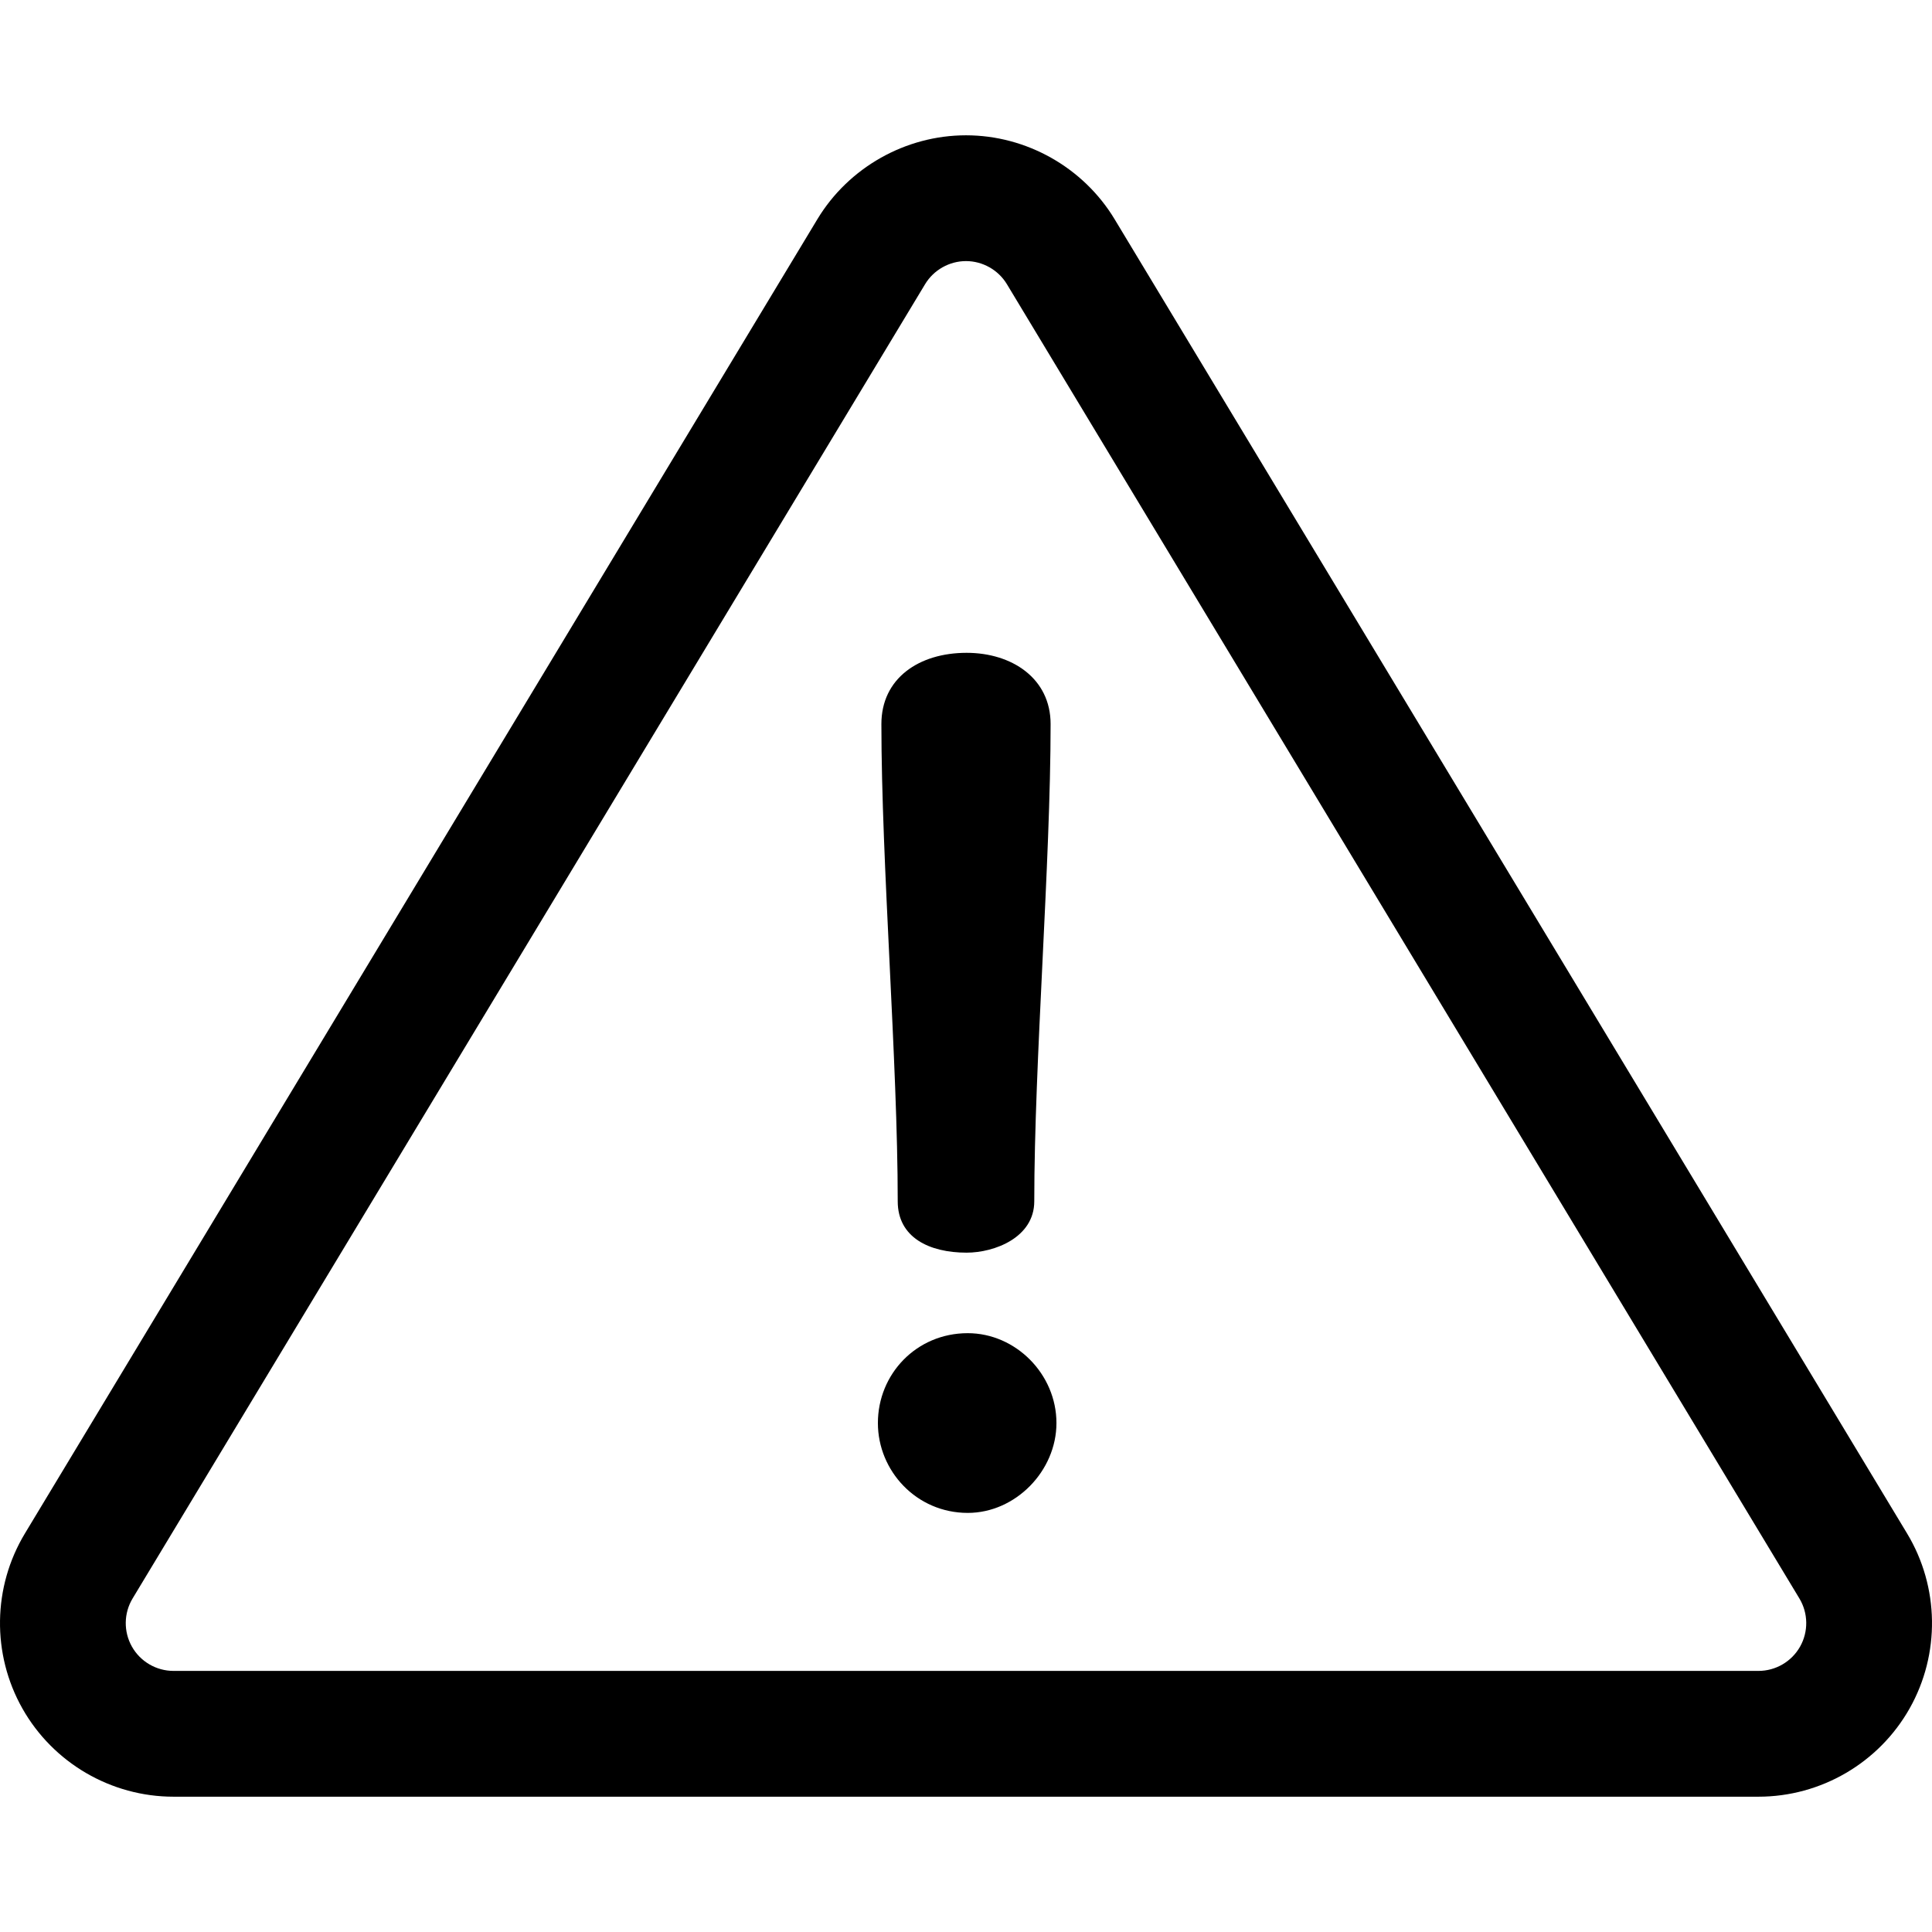
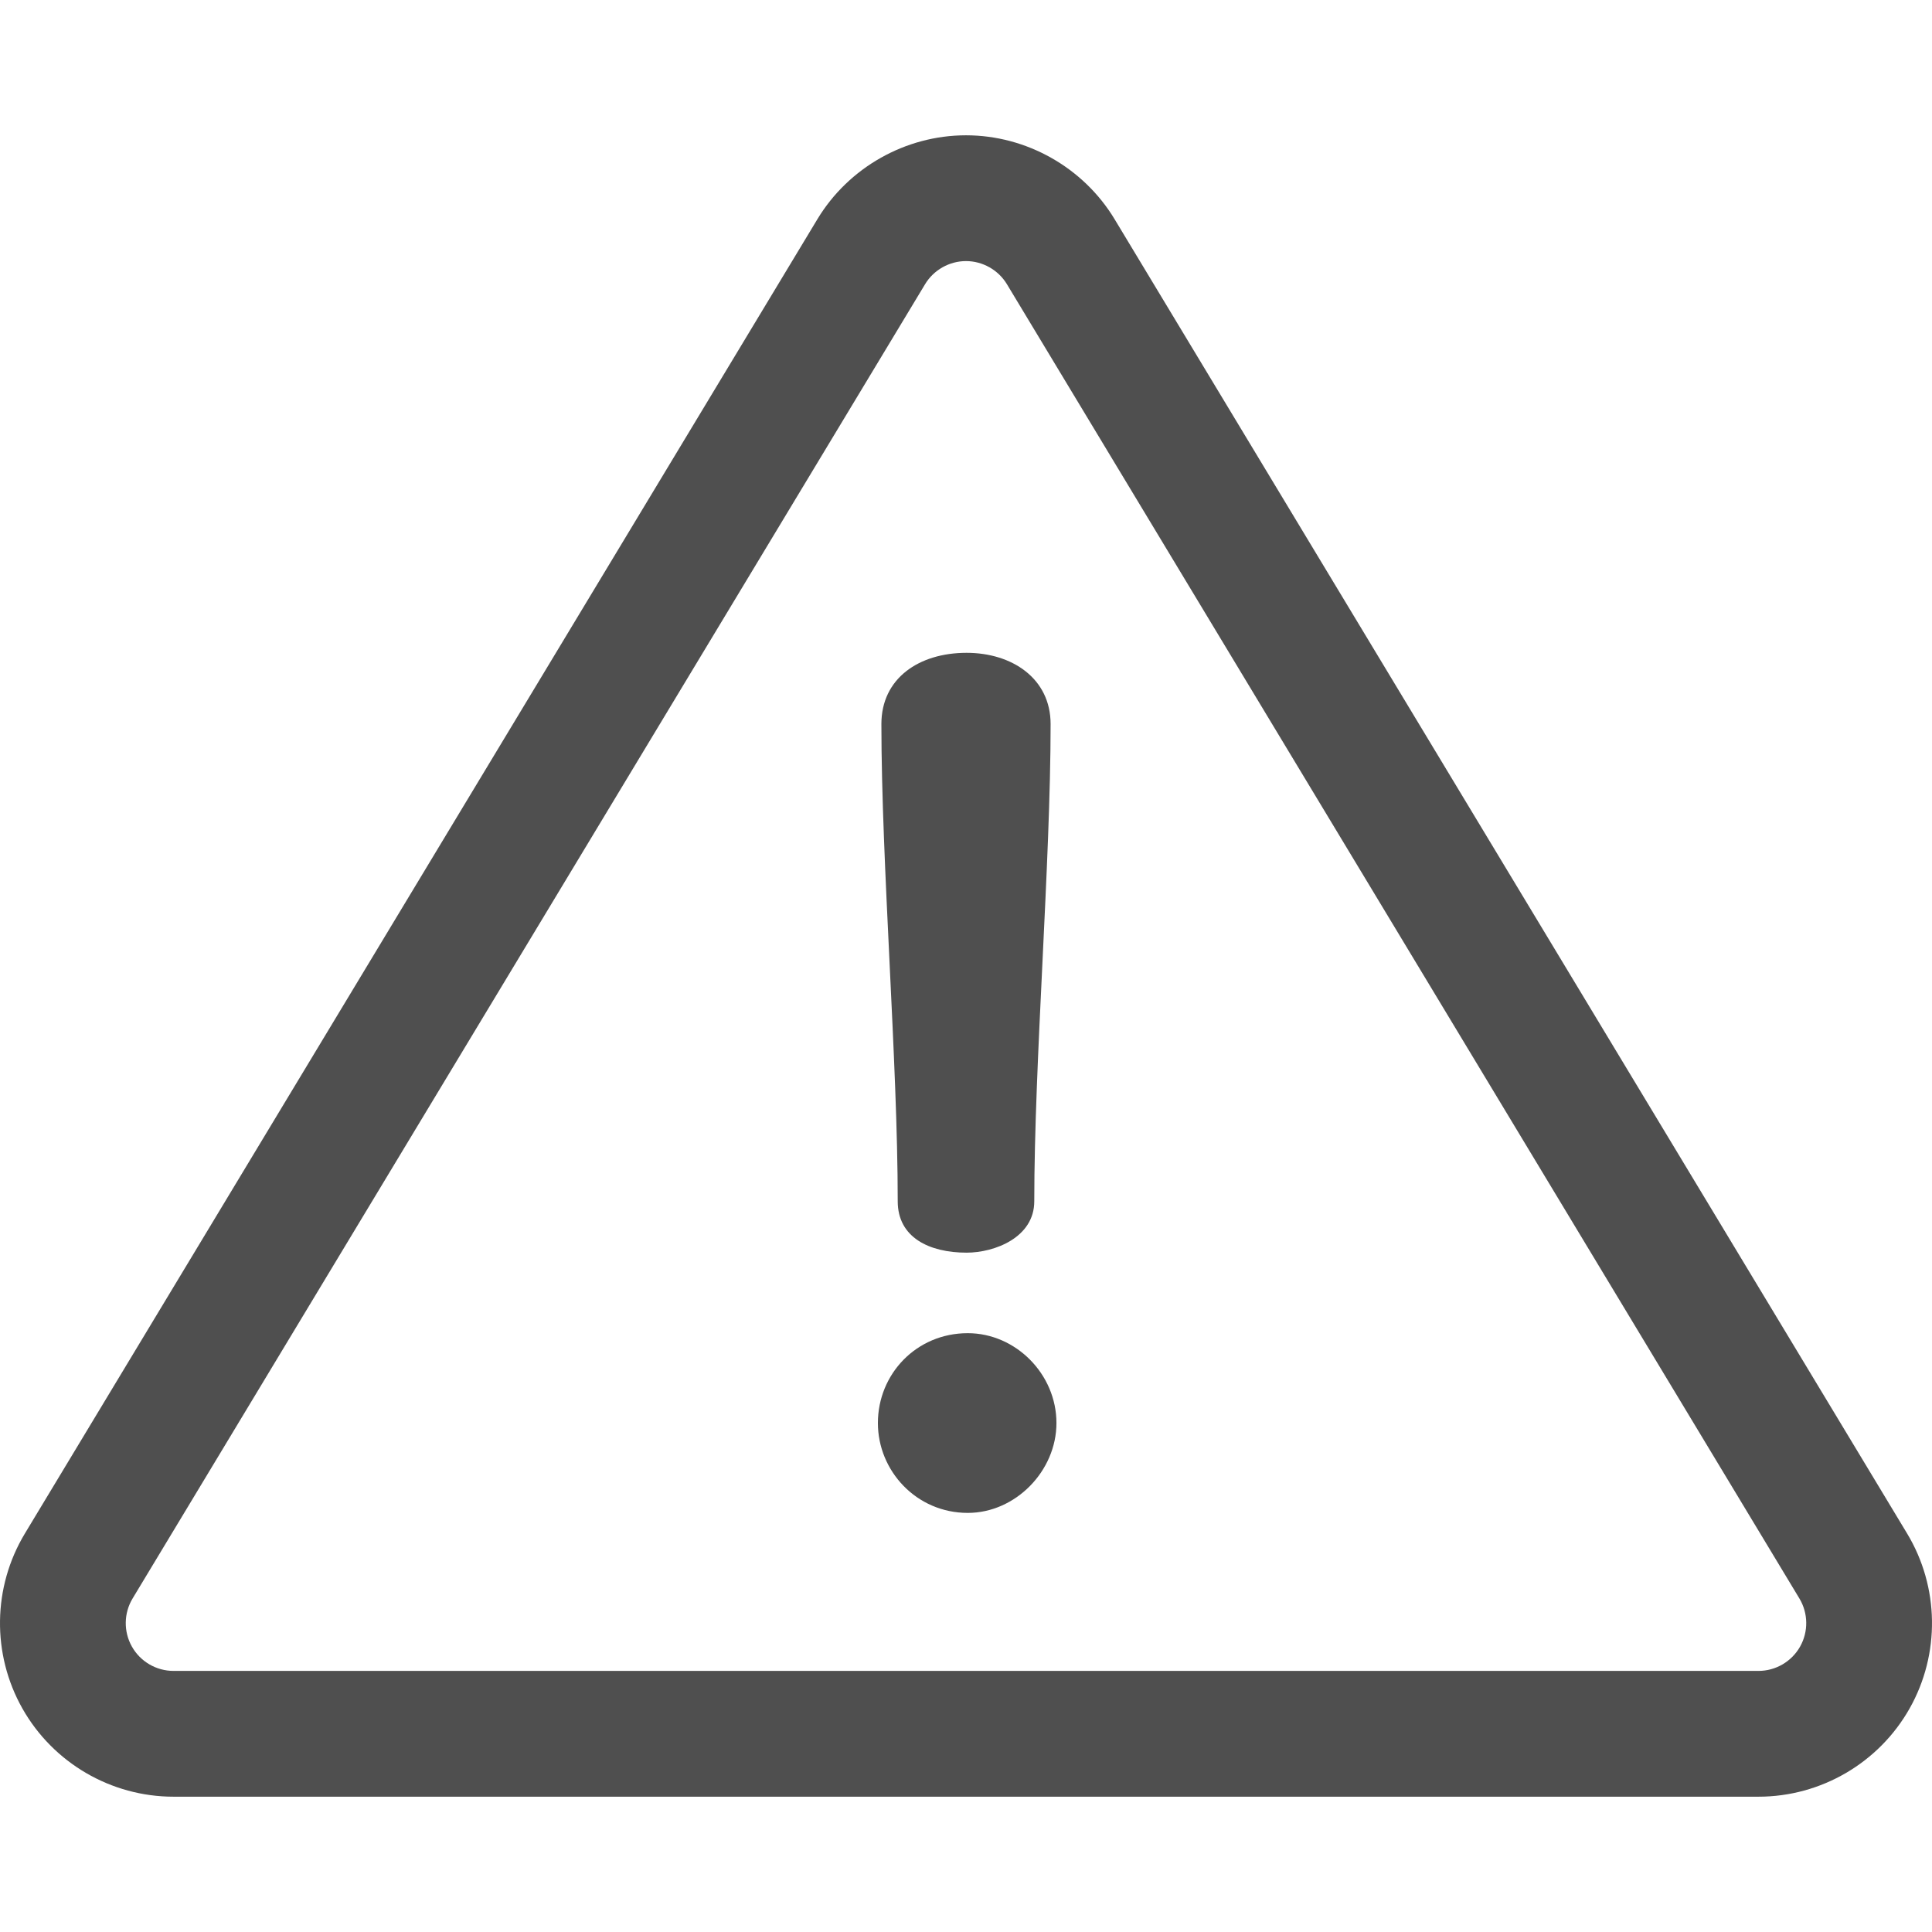
<svg xmlns="http://www.w3.org/2000/svg" version="1.1" id="Layer_1" x="0px" y="0px" viewBox="0 0 512 512" style="enable-background:new 0 0 512 512;" xml:space="preserve">
  <g>
    <g>
-       <path d="M505.403,406.394L295.389,58.102c-8.274-13.721-23.367-22.245-39.39-22.245c-16.023,0-31.116,8.524-39.391,22.246    L6.595,406.394c-8.551,14.182-8.804,31.95-0.661,46.37c8.145,14.42,23.491,23.378,40.051,23.378h420.028    c16.56,0,31.907-8.958,40.052-23.379C514.208,438.342,513.955,420.574,505.403,406.394z M477.039,436.372    c-2.242,3.969-6.467,6.436-11.026,6.436H45.985c-4.559,0-8.784-2.466-11.025-6.435c-2.242-3.97-2.172-8.862,0.181-12.765    L245.156,75.316c2.278-3.777,6.433-6.124,10.844-6.124c4.41,0,8.565,2.347,10.843,6.124l210.013,348.292    C479.211,427.512,479.281,432.403,477.039,436.372z" />
+       <path style="fill:#4f4f4f" d="M505.403,406.394L295.389,58.102c-8.274-13.721-23.367-22.245-39.39-22.245c-16.023,0-31.116,8.524-39.391,22.246    L6.595,406.394c-8.551,14.182-8.804,31.95-0.661,46.37c8.145,14.42,23.491,23.378,40.051,23.378h420.028    c16.56,0,31.907-8.958,40.052-23.379C514.208,438.342,513.955,420.574,505.403,406.394z M477.039,436.372    c-2.242,3.969-6.467,6.436-11.026,6.436H45.985c-4.559,0-8.784-2.466-11.025-6.435c-2.242-3.97-2.172-8.862,0.181-12.765    L245.156,75.316c2.278-3.777,6.433-6.124,10.844-6.124c4.41,0,8.565,2.347,10.843,6.124l210.013,348.292    C479.211,427.512,479.281,432.403,477.039,436.372z" />
    </g>
  </g>
  <g>
    <g>
-       <path d="M256.154,173.005c-12.68,0-22.576,6.804-22.576,18.866c0,36.802,4.329,89.686,4.329,126.489    c0.001,9.587,8.352,13.607,18.248,13.607c7.422,0,17.937-4.02,17.937-13.607c0-36.802,4.329-89.686,4.329-126.489    C278.421,179.81,268.216,173.005,256.154,173.005z" />
+       <path style="fill:#4f4f4f" d="M256.154,173.005c-12.68,0-22.576,6.804-22.576,18.866c0,36.802,4.329,89.686,4.329,126.489    c0.001,9.587,8.352,13.607,18.248,13.607c7.422,0,17.937-4.02,17.937-13.607c0-36.802,4.329-89.686,4.329-126.489    C278.421,179.81,268.216,173.005,256.154,173.005z" />
    </g>
  </g>
  <g>
    <g>
-       <path d="M256.465,353.306c-13.607,0-23.814,10.824-23.814,23.814c0,12.68,10.206,23.814,23.814,23.814   c12.68,0,23.505-11.134,23.505-23.814C279.97,364.13,269.144,353.306,256.465,353.306z" />
+       <path style="fill:#4f4f4f" d="M256.465,353.306c-13.607,0-23.814,10.824-23.814,23.814c0,12.68,10.206,23.814,23.814,23.814   c12.68,0,23.505-11.134,23.505-23.814C279.97,364.13,269.144,353.306,256.465,353.306z" />
    </g>
  </g>
  <g>
</g>
  <g>
</g>
  <g>
</g>
  <g>
</g>
  <g>
</g>
  <g>
</g>
  <g>
</g>
  <g>
</g>
  <g>
</g>
  <g>
</g>
  <g>
</g>
  <g>
</g>
  <g>
</g>
  <g>
</g>
  <g>
</g>
</svg>
